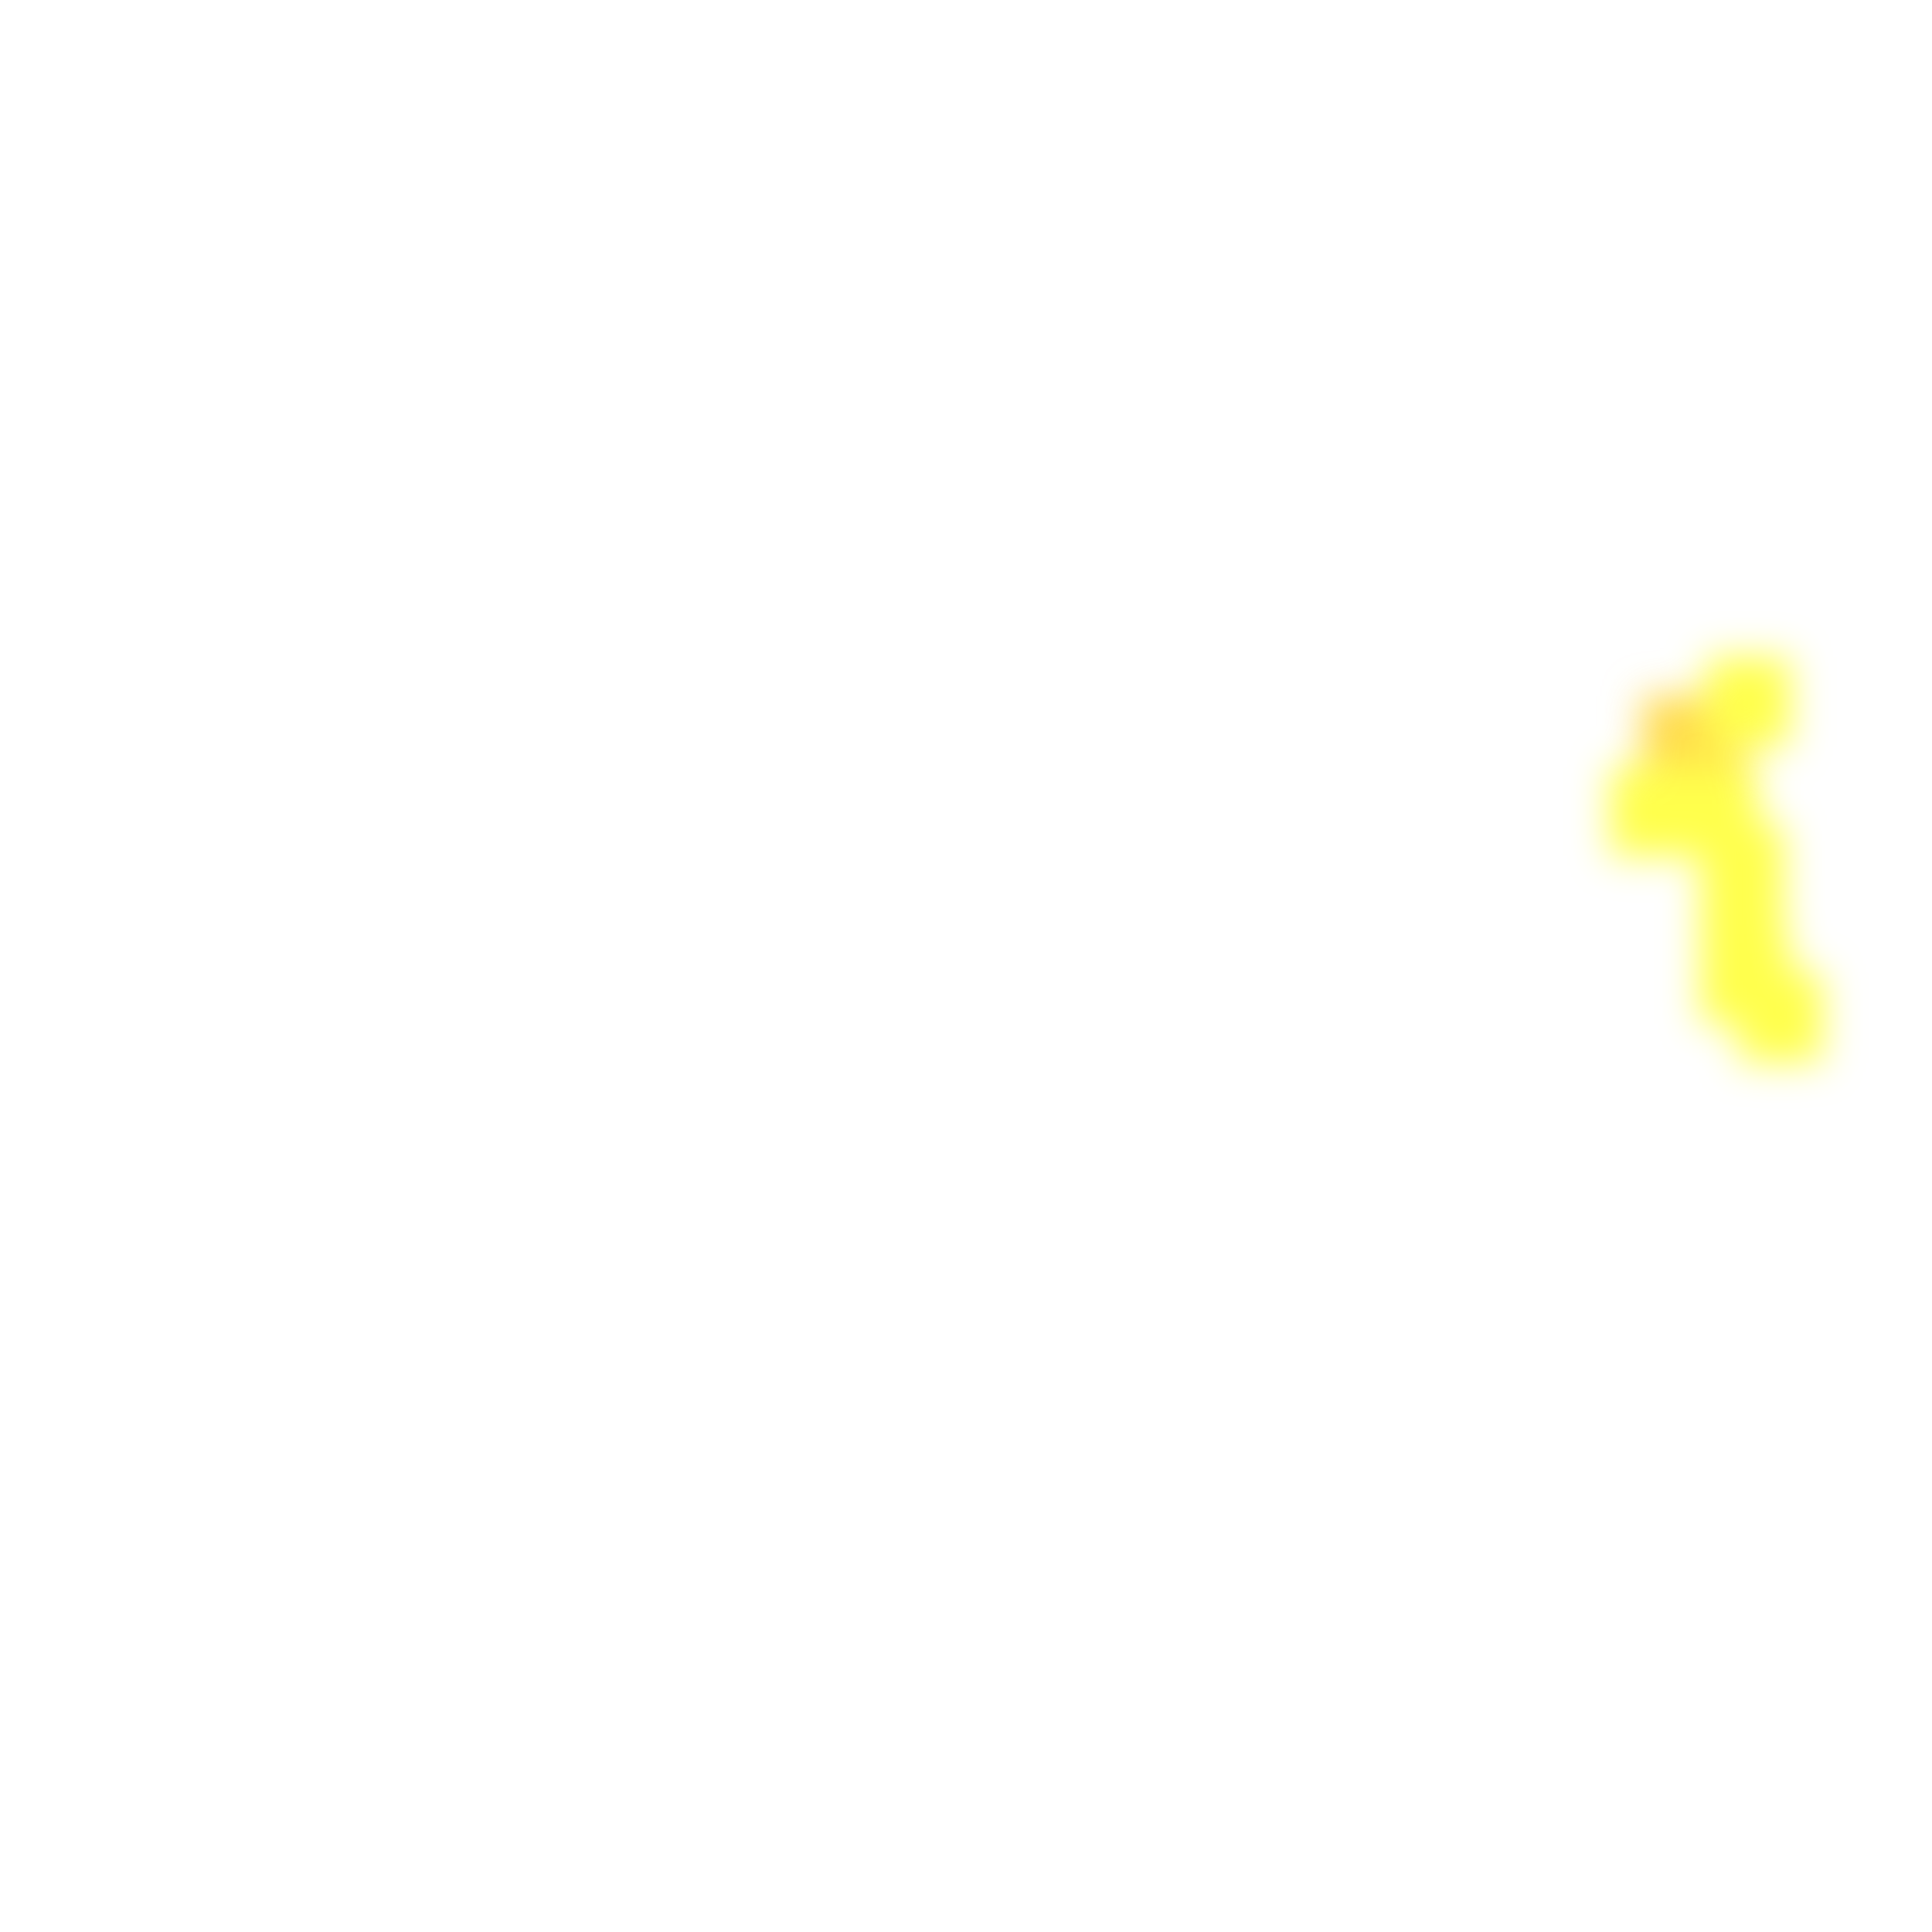
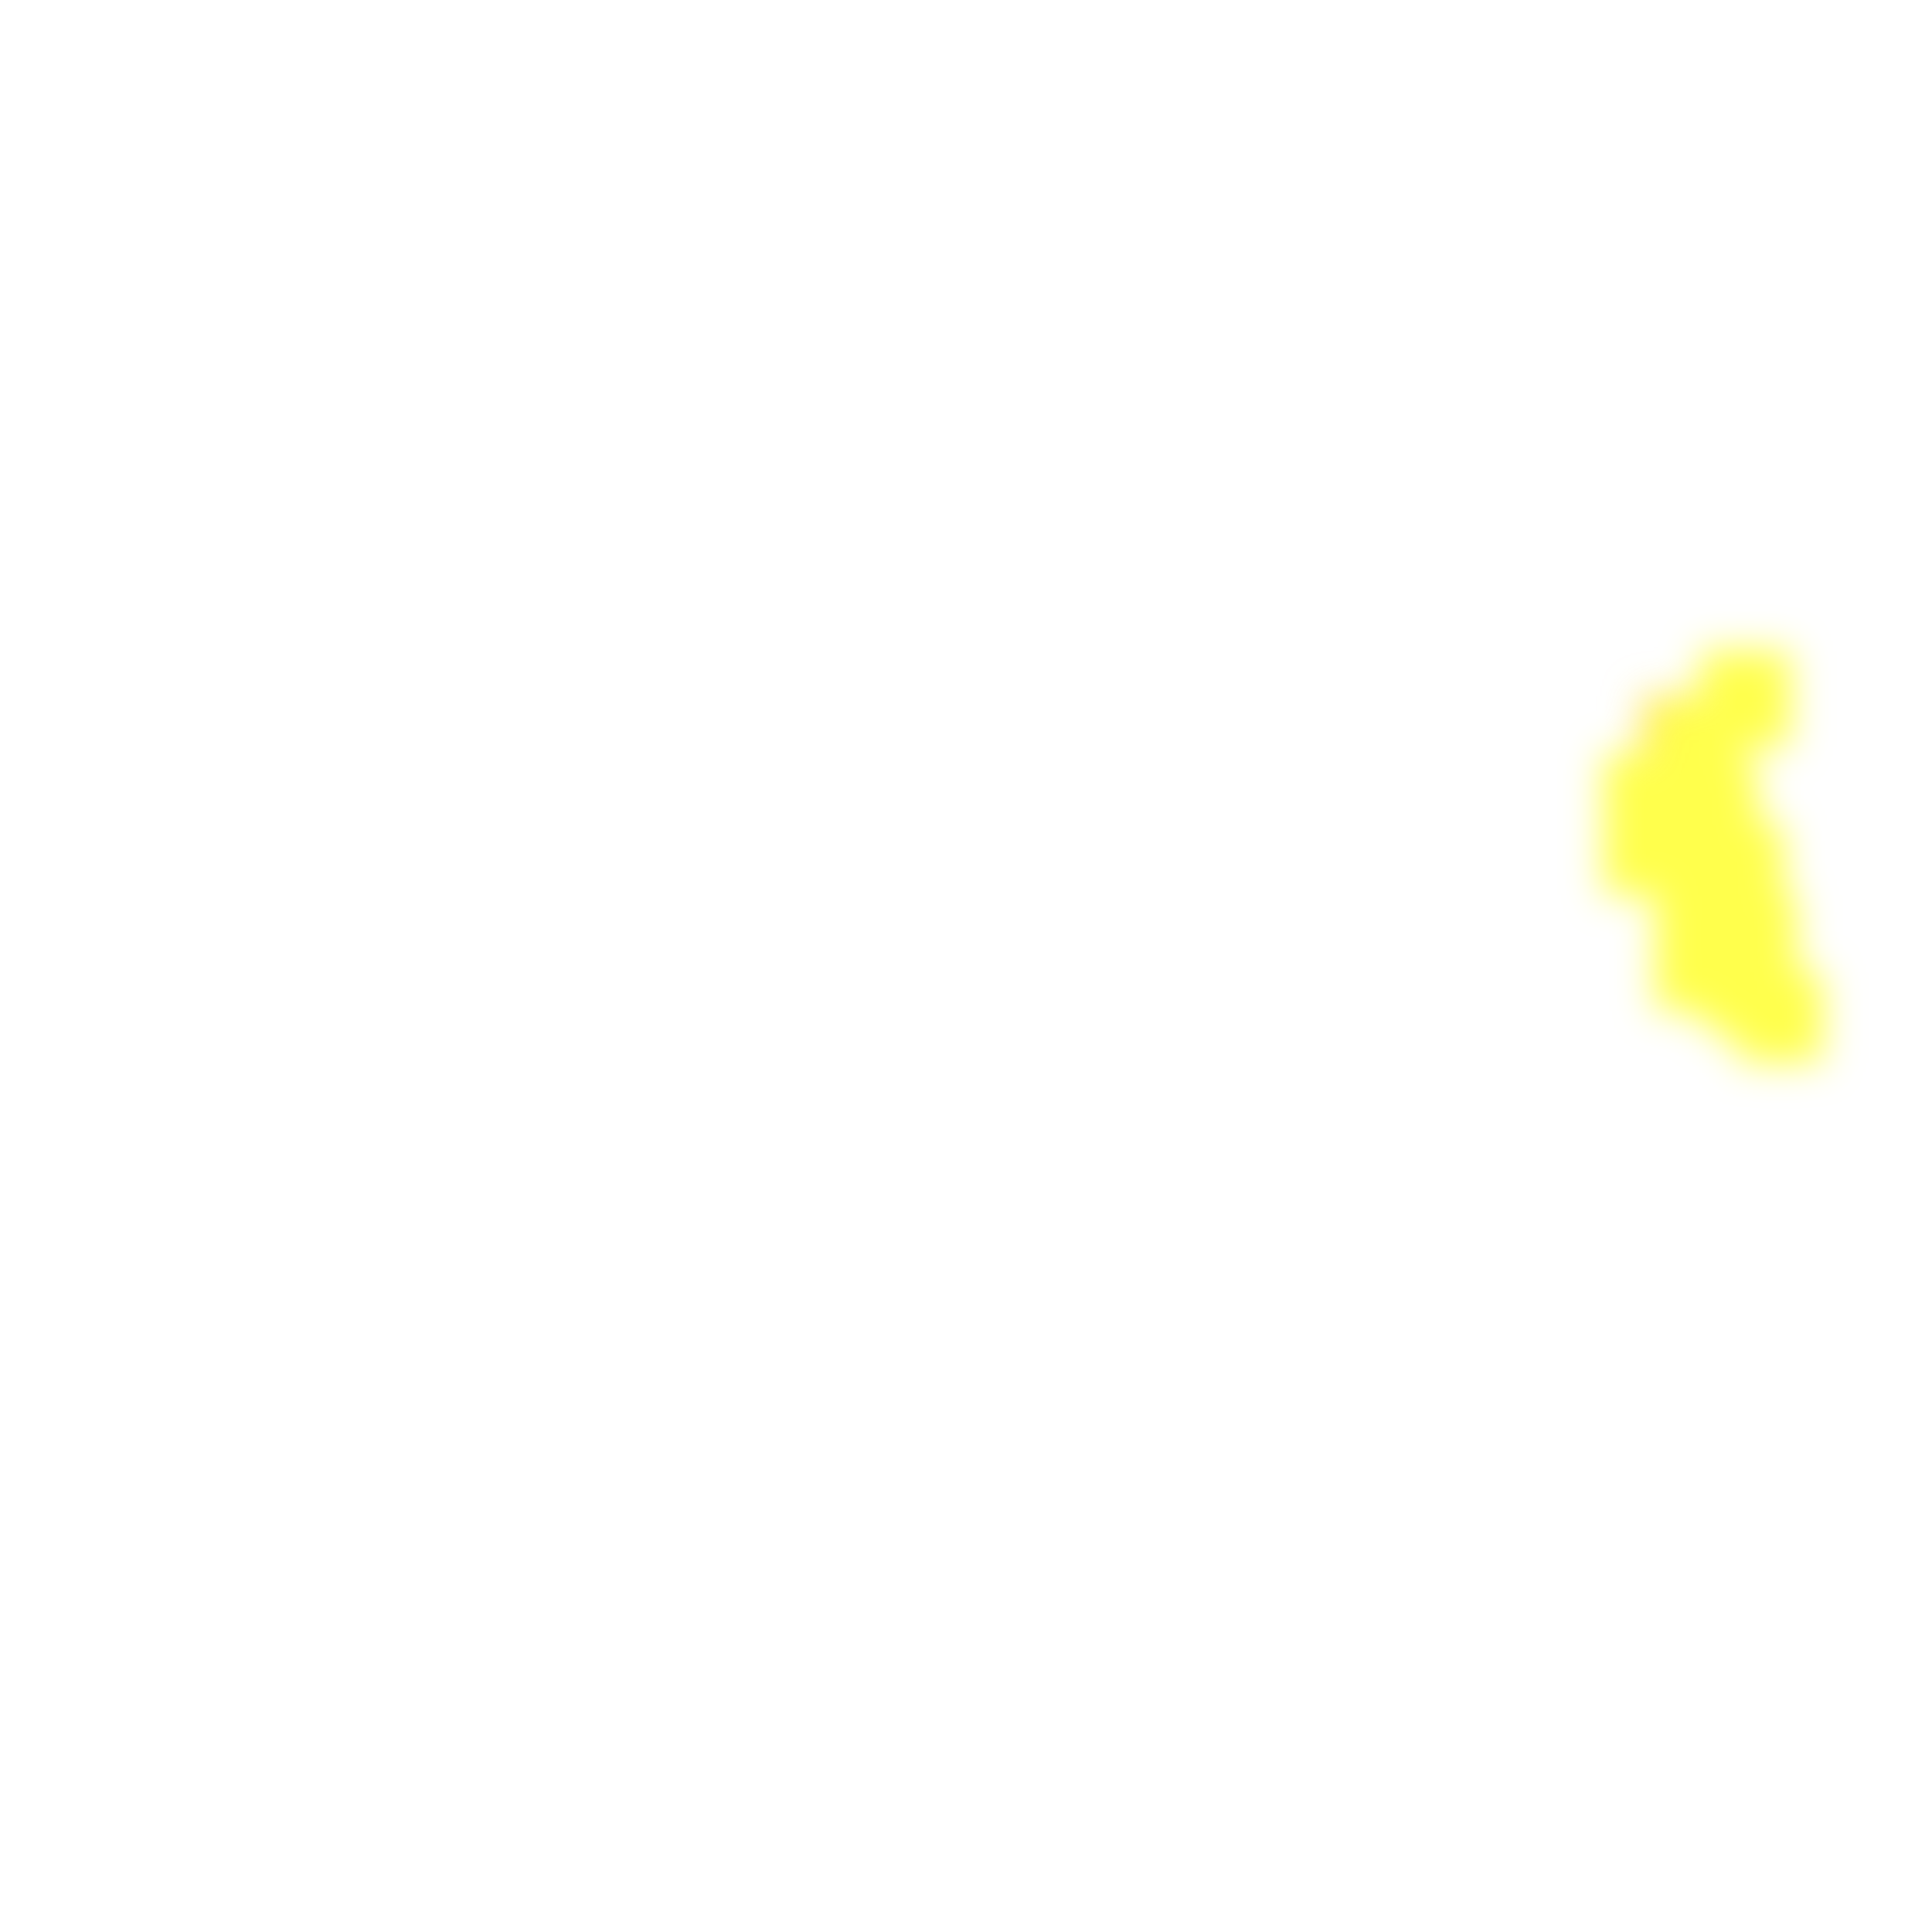
<svg xmlns="http://www.w3.org/2000/svg" width="300" height="300" viewBox="0 0 300 300" class="creatureMap" style="position:absolute;">
  <defs>
    <filter id="blur" x="-30%" y="-30%" width="160%" height="160%">
      <feGaussianBlur stdDeviation="3" />
    </filter>
    <pattern id="pattern-untameable" width="10" height="10" patternTransform="rotate(135)" patternUnits="userSpaceOnUse">
      <rect width="4" height="10" fill="black" />
    </pattern>
    <filter id="groupStroke">
      <feFlood result="outsideColor" flood-color="black" />
      <feMorphology in="SourceAlpha" operator="dilate" radius="2" />
      <feComposite result="strokeoutline1" in="outsideColor" operator="in" />
      <feComposite result="strokeoutline2" in="strokeoutline1" in2="SourceAlpha" operator="out" />
      <feGaussianBlur in="strokeoutline2" result="strokeblur" stdDeviation="1" />
    </filter>
    <style>
            .spawningMap-very-common { fill: #0F0; }
            .spawningMap-common { fill: #B2FF00; }
            .spawningMap-uncommon { fill: #FF0; }
            .spawningMap-very-uncommon { fill: #FC0; }
            .spawningMap-rare { fill: #F60; }
            .spawningMap-very-rare { fill: #F00; }
            .spawning-map-point { stroke:black; stroke-width:1; }
        </style>
  </defs>
  <g filter="url(#blur)" opacity="0.7">
    <g class="spawningMap-very-uncommon">
      <rect x="255" y="108" width="16" height="16" />
    </g>
    <g class="spawningMap-uncommon">
+       <rect x="257" y="126" width="14" height="13" />
+       <rect x="249" y="117" width="13" height="14" />
+       <rect x="257" y="134" width="14" height="14" />
+       <rect x="266" y="147" width="13" height="14" />
+       <rect x="257" y="117" width="14" height="14" />
+       <rect x="257" y="143" width="14" height="14" />
+       <rect x="266" y="139" width="13" height="13" />
      <rect x="270" y="151" width="13" height="14" />
      <rect x="264" y="145" width="14" height="14" />
      <rect x="264" y="136" width="13" height="14" />
      <rect x="259" y="119" width="14" height="14" />
      <rect x="250" y="119" width="14" height="14" />
      <rect x="264" y="128" width="13" height="13" />
      <rect x="265" y="102" width="13" height="14" />
+       <rect x="264" y="101" width="14" height="14" />
+       <rect x="249" y="126" width="13" height="13" />
+       <rect x="257" y="109" width="14" height="13" />
    </g>
  </g>
</svg>
